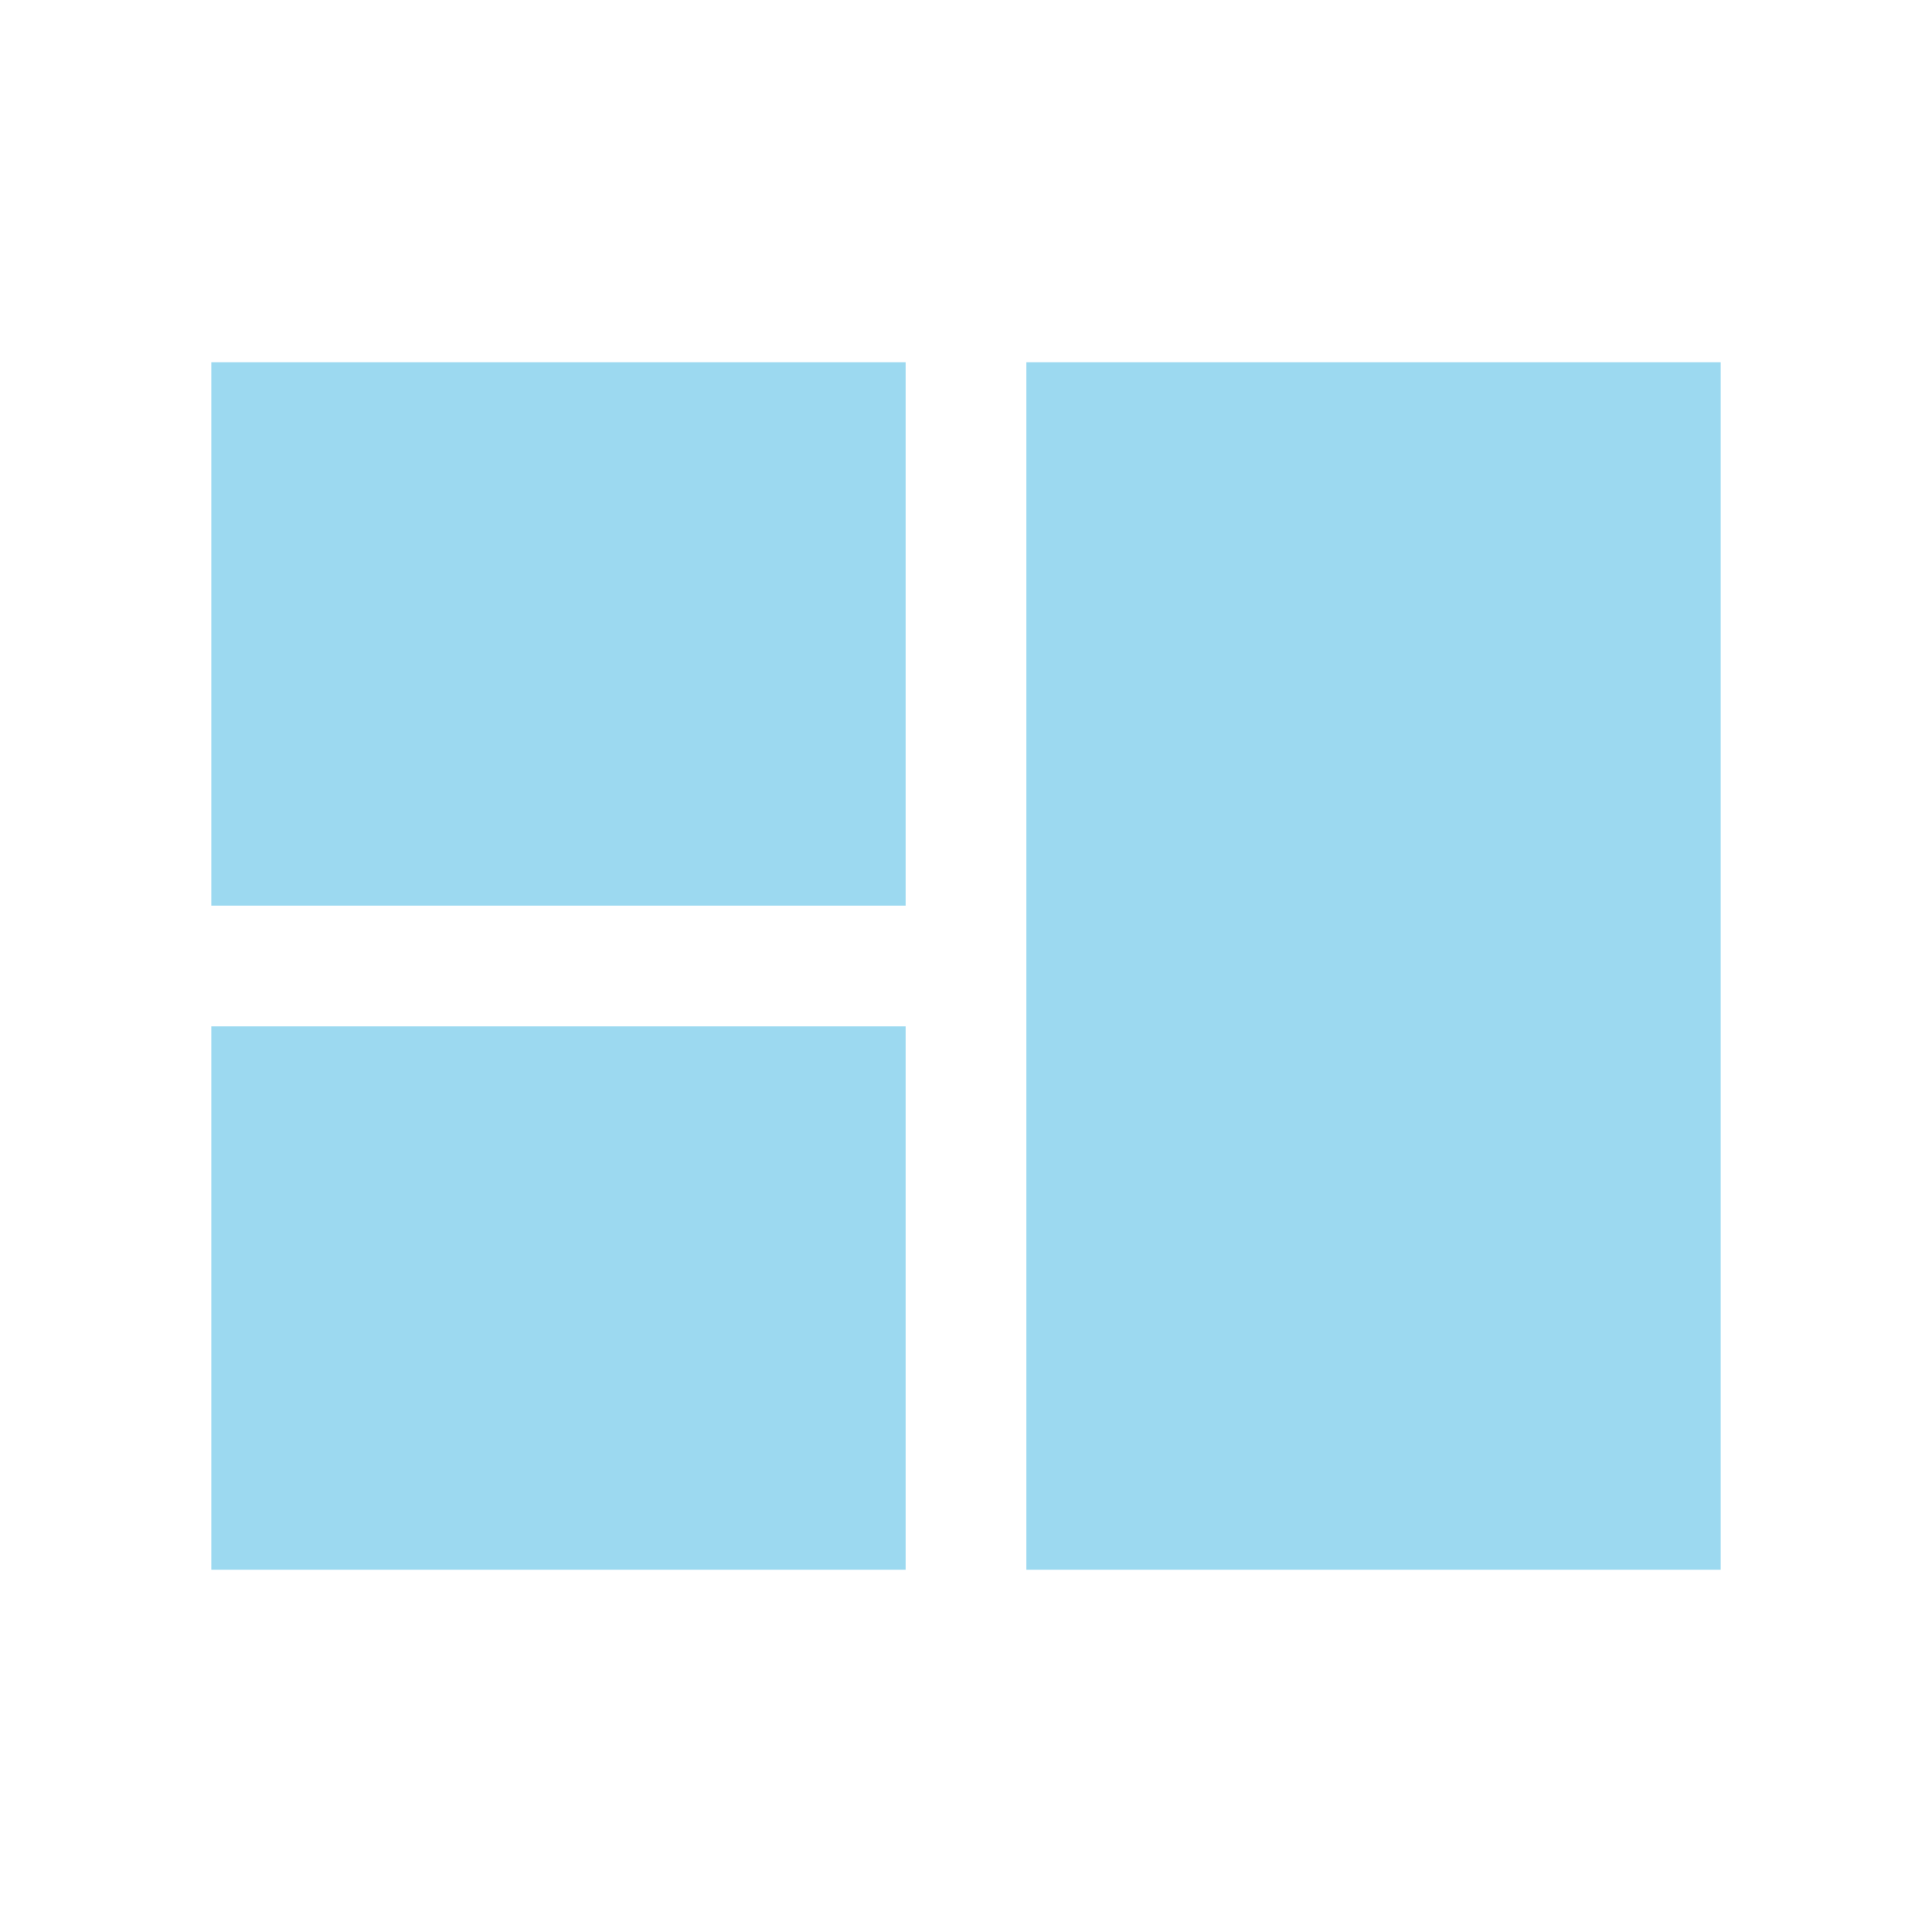
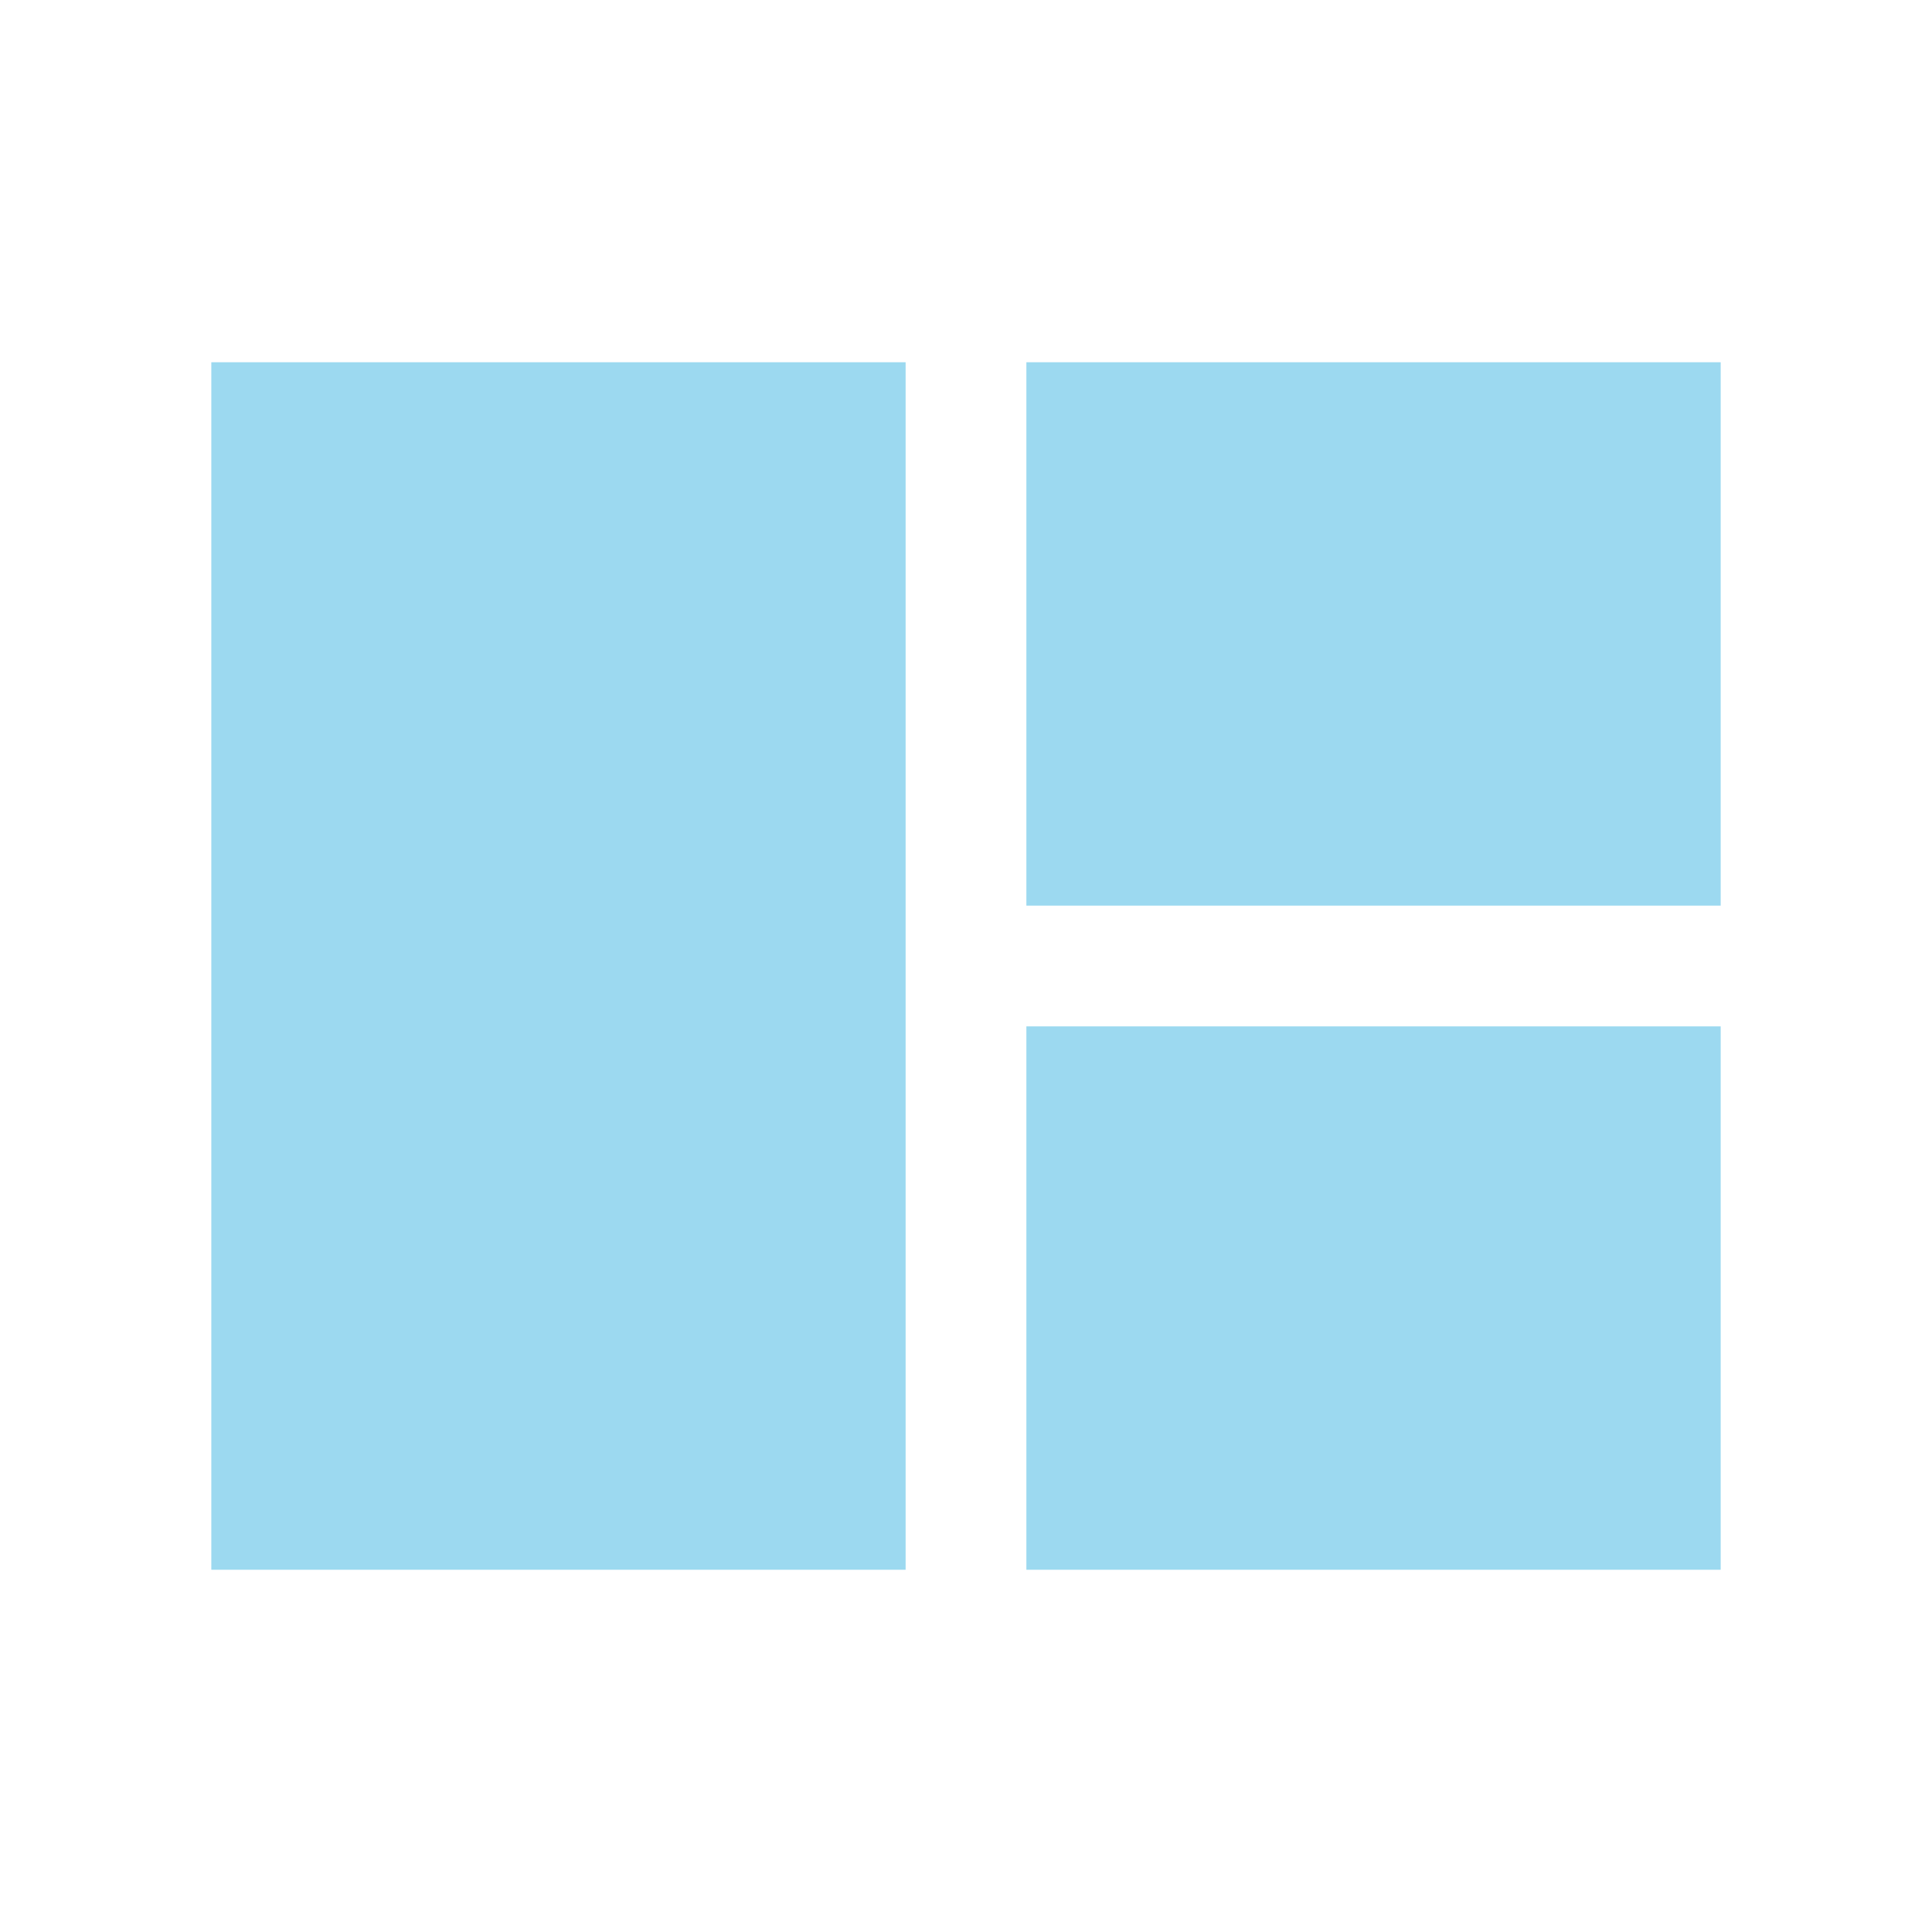
- <svg xmlns="http://www.w3.org/2000/svg" version="1.1" width="64" height="64" id="tileright">
+ <svg xmlns="http://www.w3.org/2000/svg" version="1.1" width="64" height="64" id="tileleft">
  <g id="icon" style="fill: #9cd9f0;">
-     <rect x="7" y="34" width="23" height="18" />
-     <rect x="7" y="12" width="23" height="18" />
-     <rect x="34" y="12" width="23" height="40" />
+     <rect x="7" y="12" width="23" height="40" />
+     <rect x="34" y="34" width="23" height="18" />
+     <rect x="34" y="12" width="23" height="18" />
  </g>
</svg>
